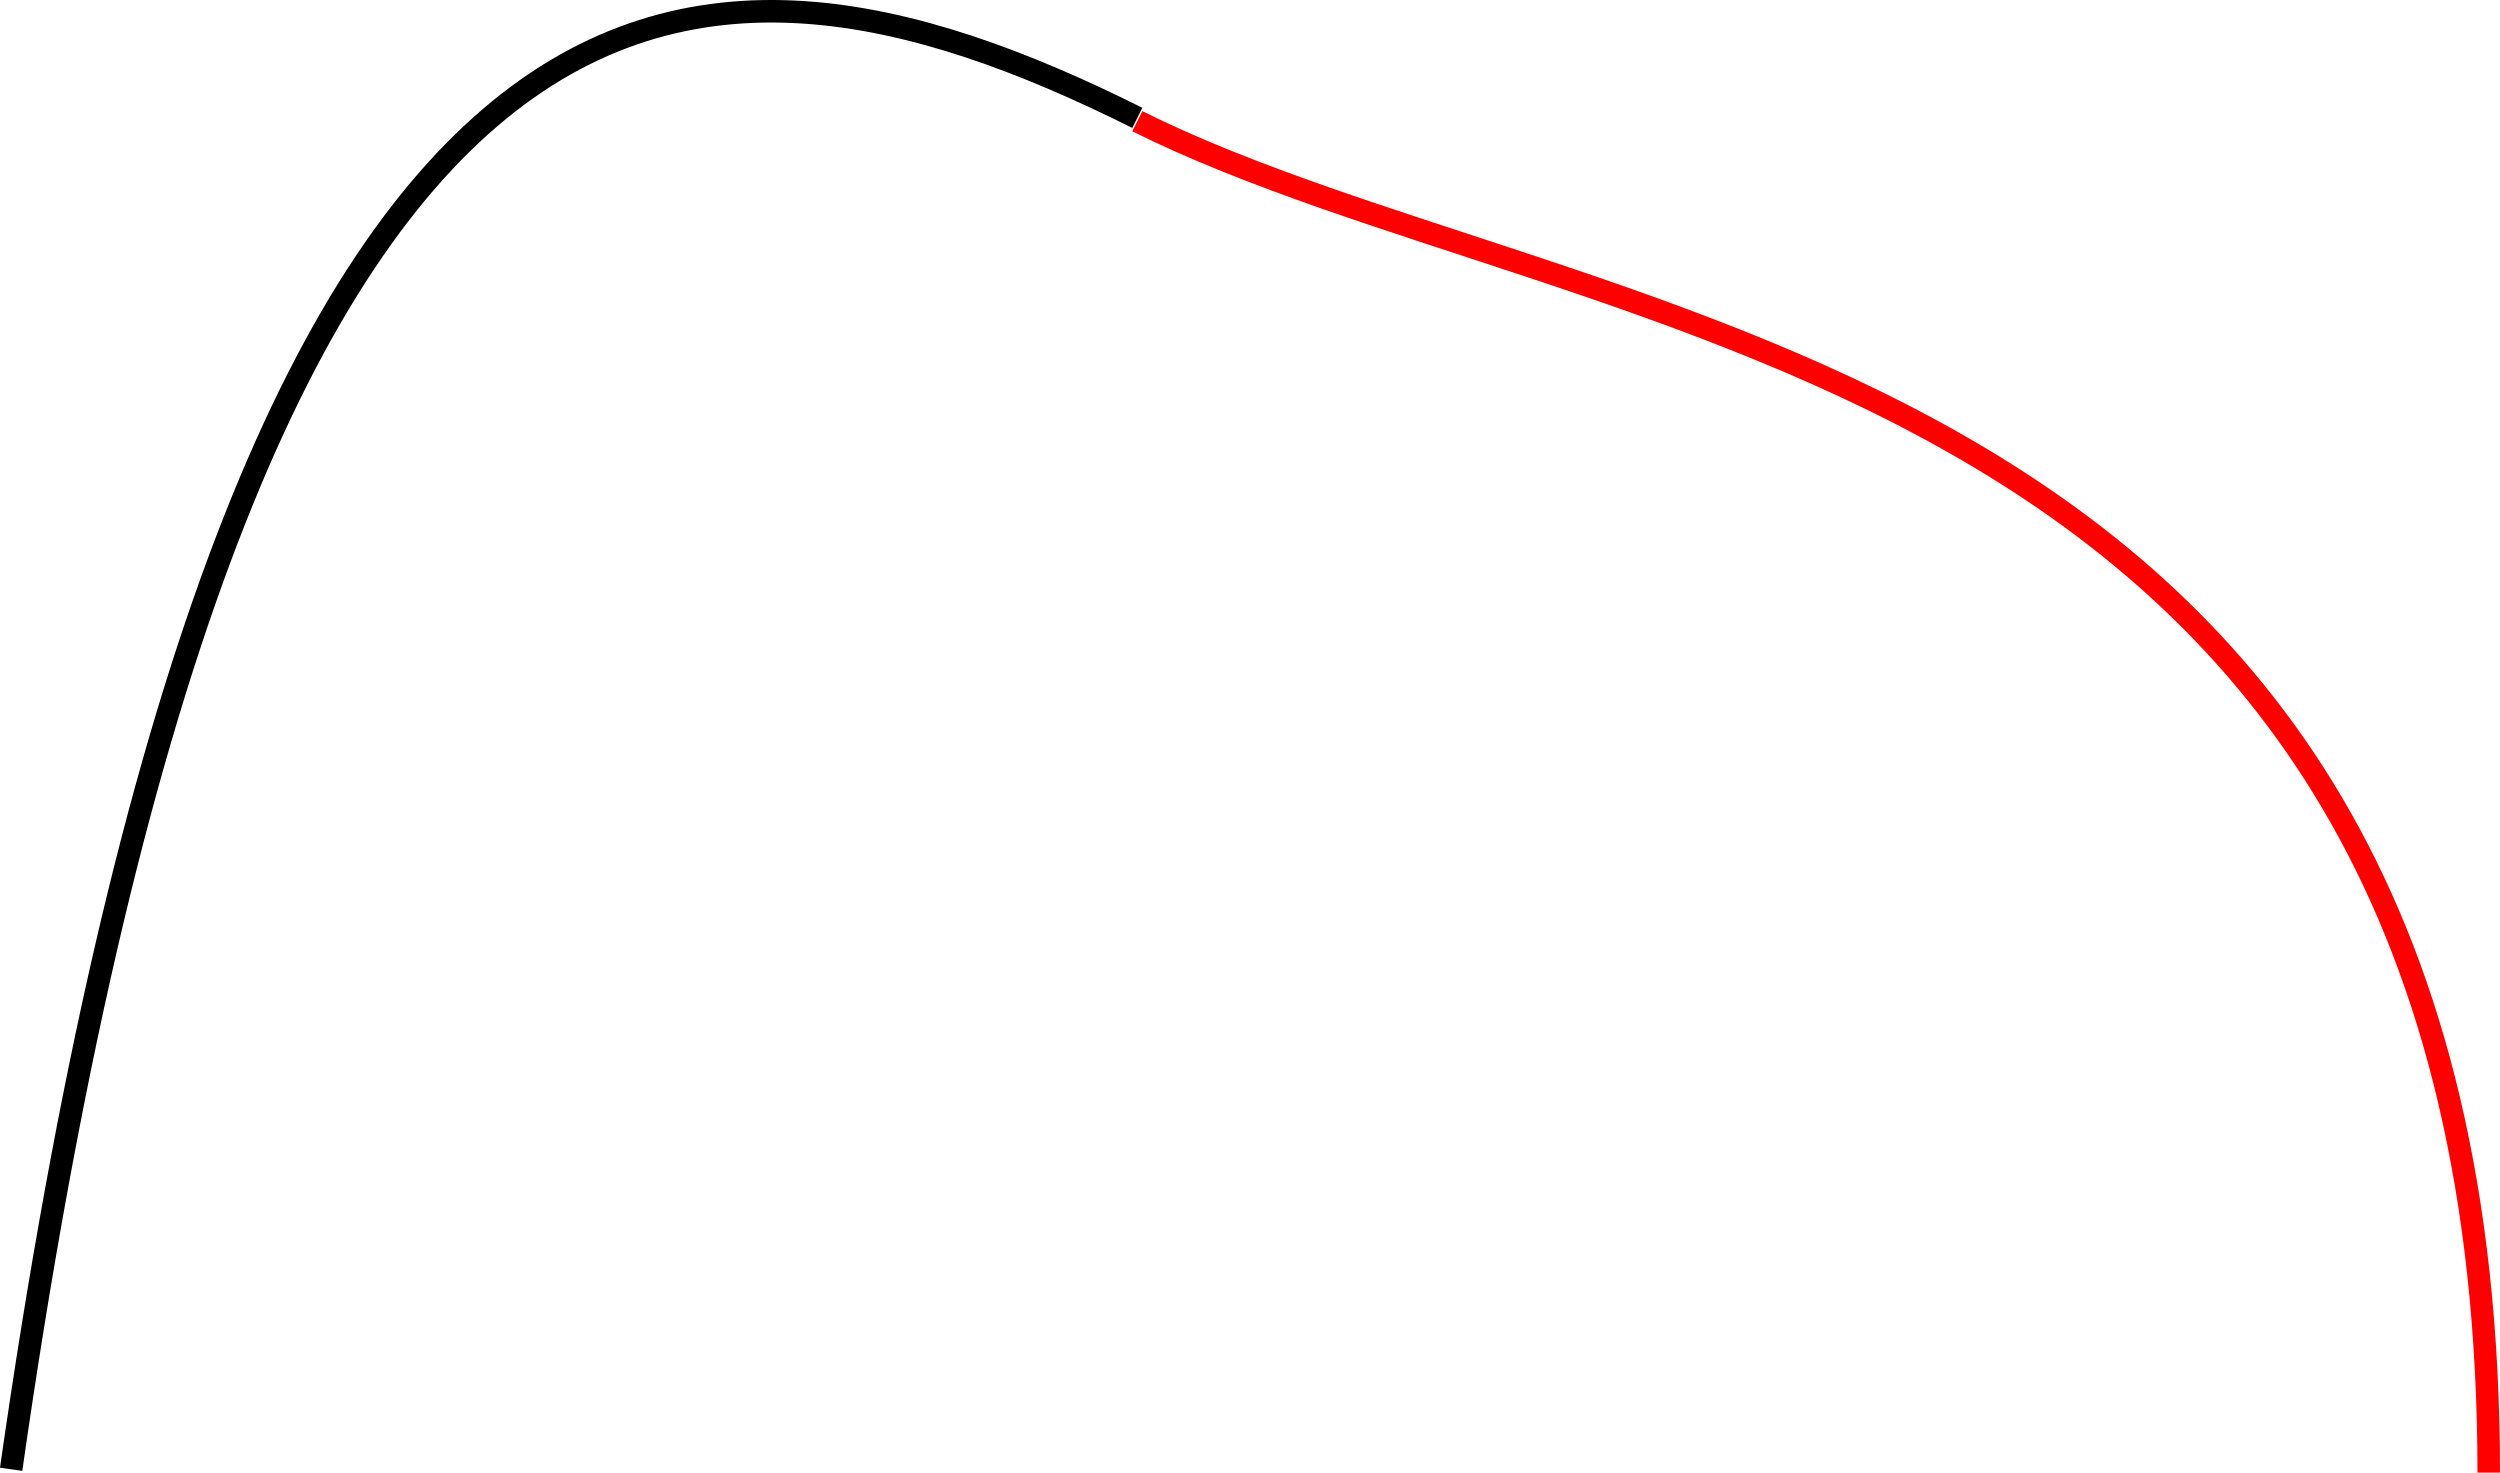
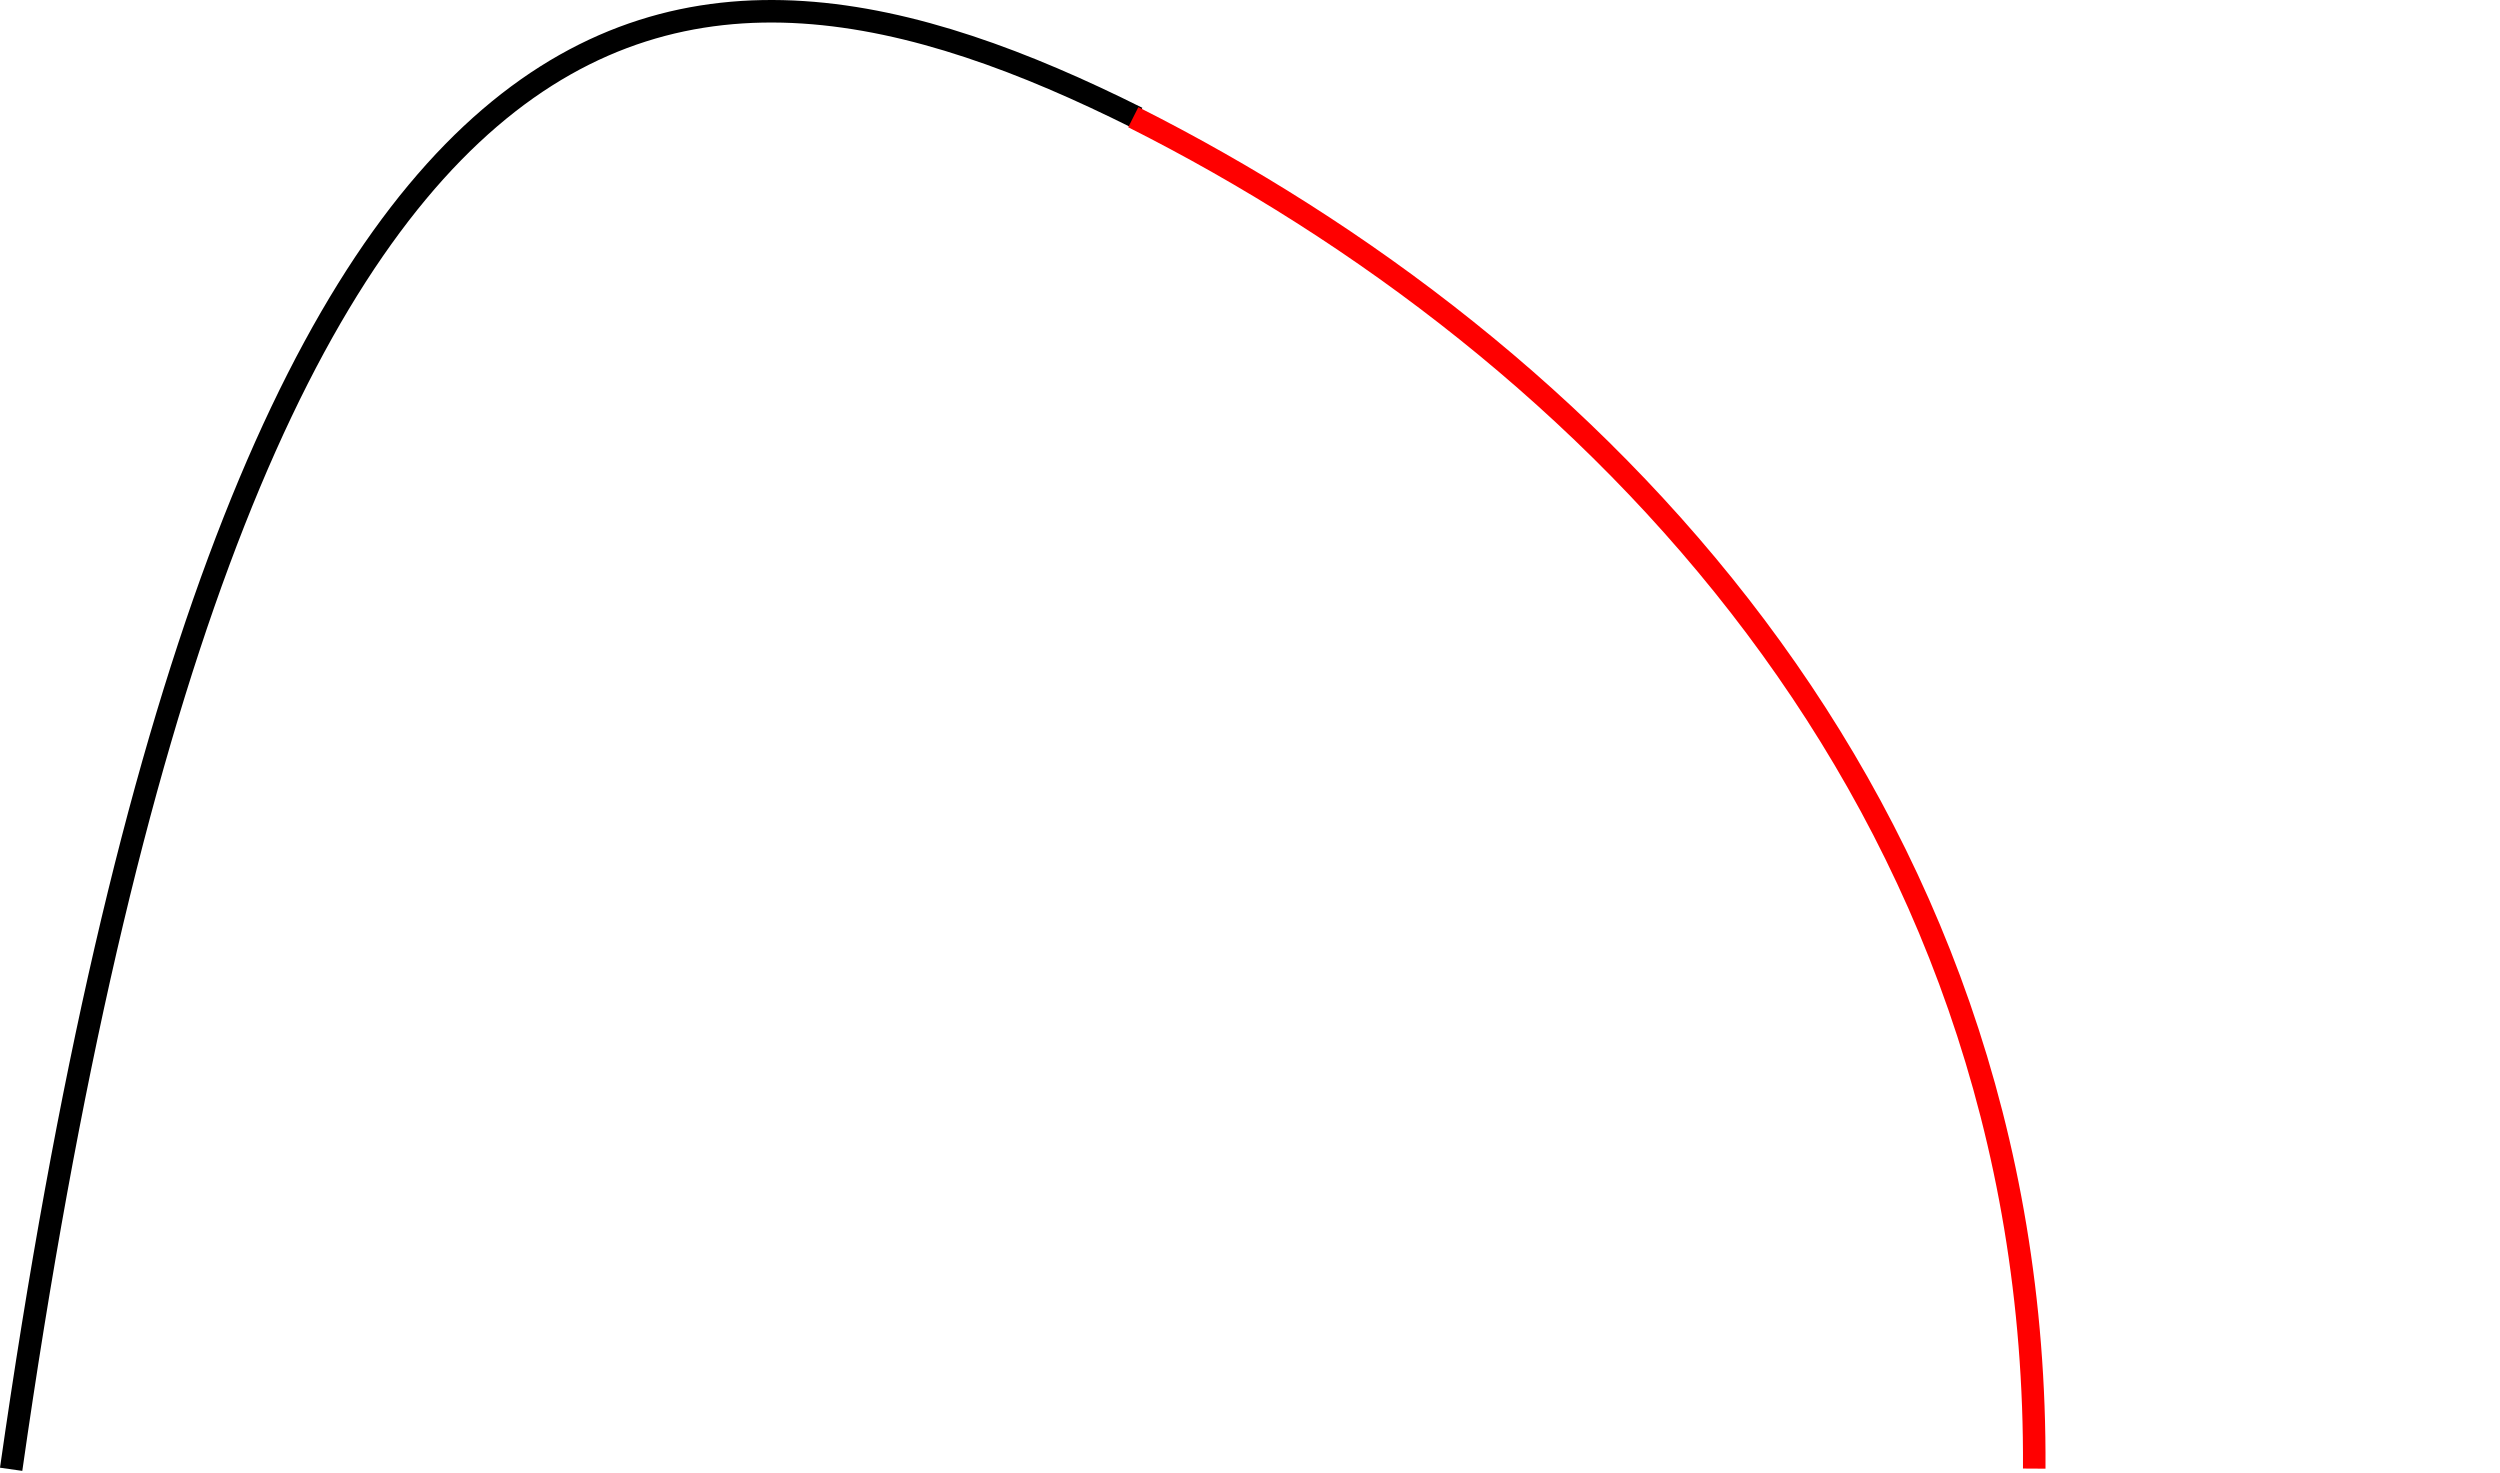
<svg xmlns="http://www.w3.org/2000/svg" width="31.325mm" height="18.452mm" viewBox="0 0 110.995 65.381" id="svg2" version="1.1">
  <defs id="defs4" />
  <g id="layer1" transform="translate(-19.50503,-967.1788)">
    <path style="fill:none;fill-rule:evenodd;stroke:#000000;stroke-width:1px;stroke-linecap:butt;stroke-linejoin:miter;stroke-opacity:1" d="m 20,1032.412 c 10,-70 30,-70 50,-60" id="path4156" />
-     <path style="fill:none;fill-rule:evenodd;stroke:#ff0000;stroke-width:1px;stroke-linecap:butt;stroke-linejoin:miter;stroke-opacity:1" d="m 70,972.56 c 20,10 60,10 60,60" id="path22" />
+     <path style="fill:none;fill-rule:evenodd;stroke:#ff0000;stroke-width:1px;stroke-linecap:butt;stroke-linejoin:miter;stroke-opacity:1" d="M 69.821,972.382 C 90,982.541 110,1002.56 109.821,1032.382" id="path22" />
  </g>
</svg>
